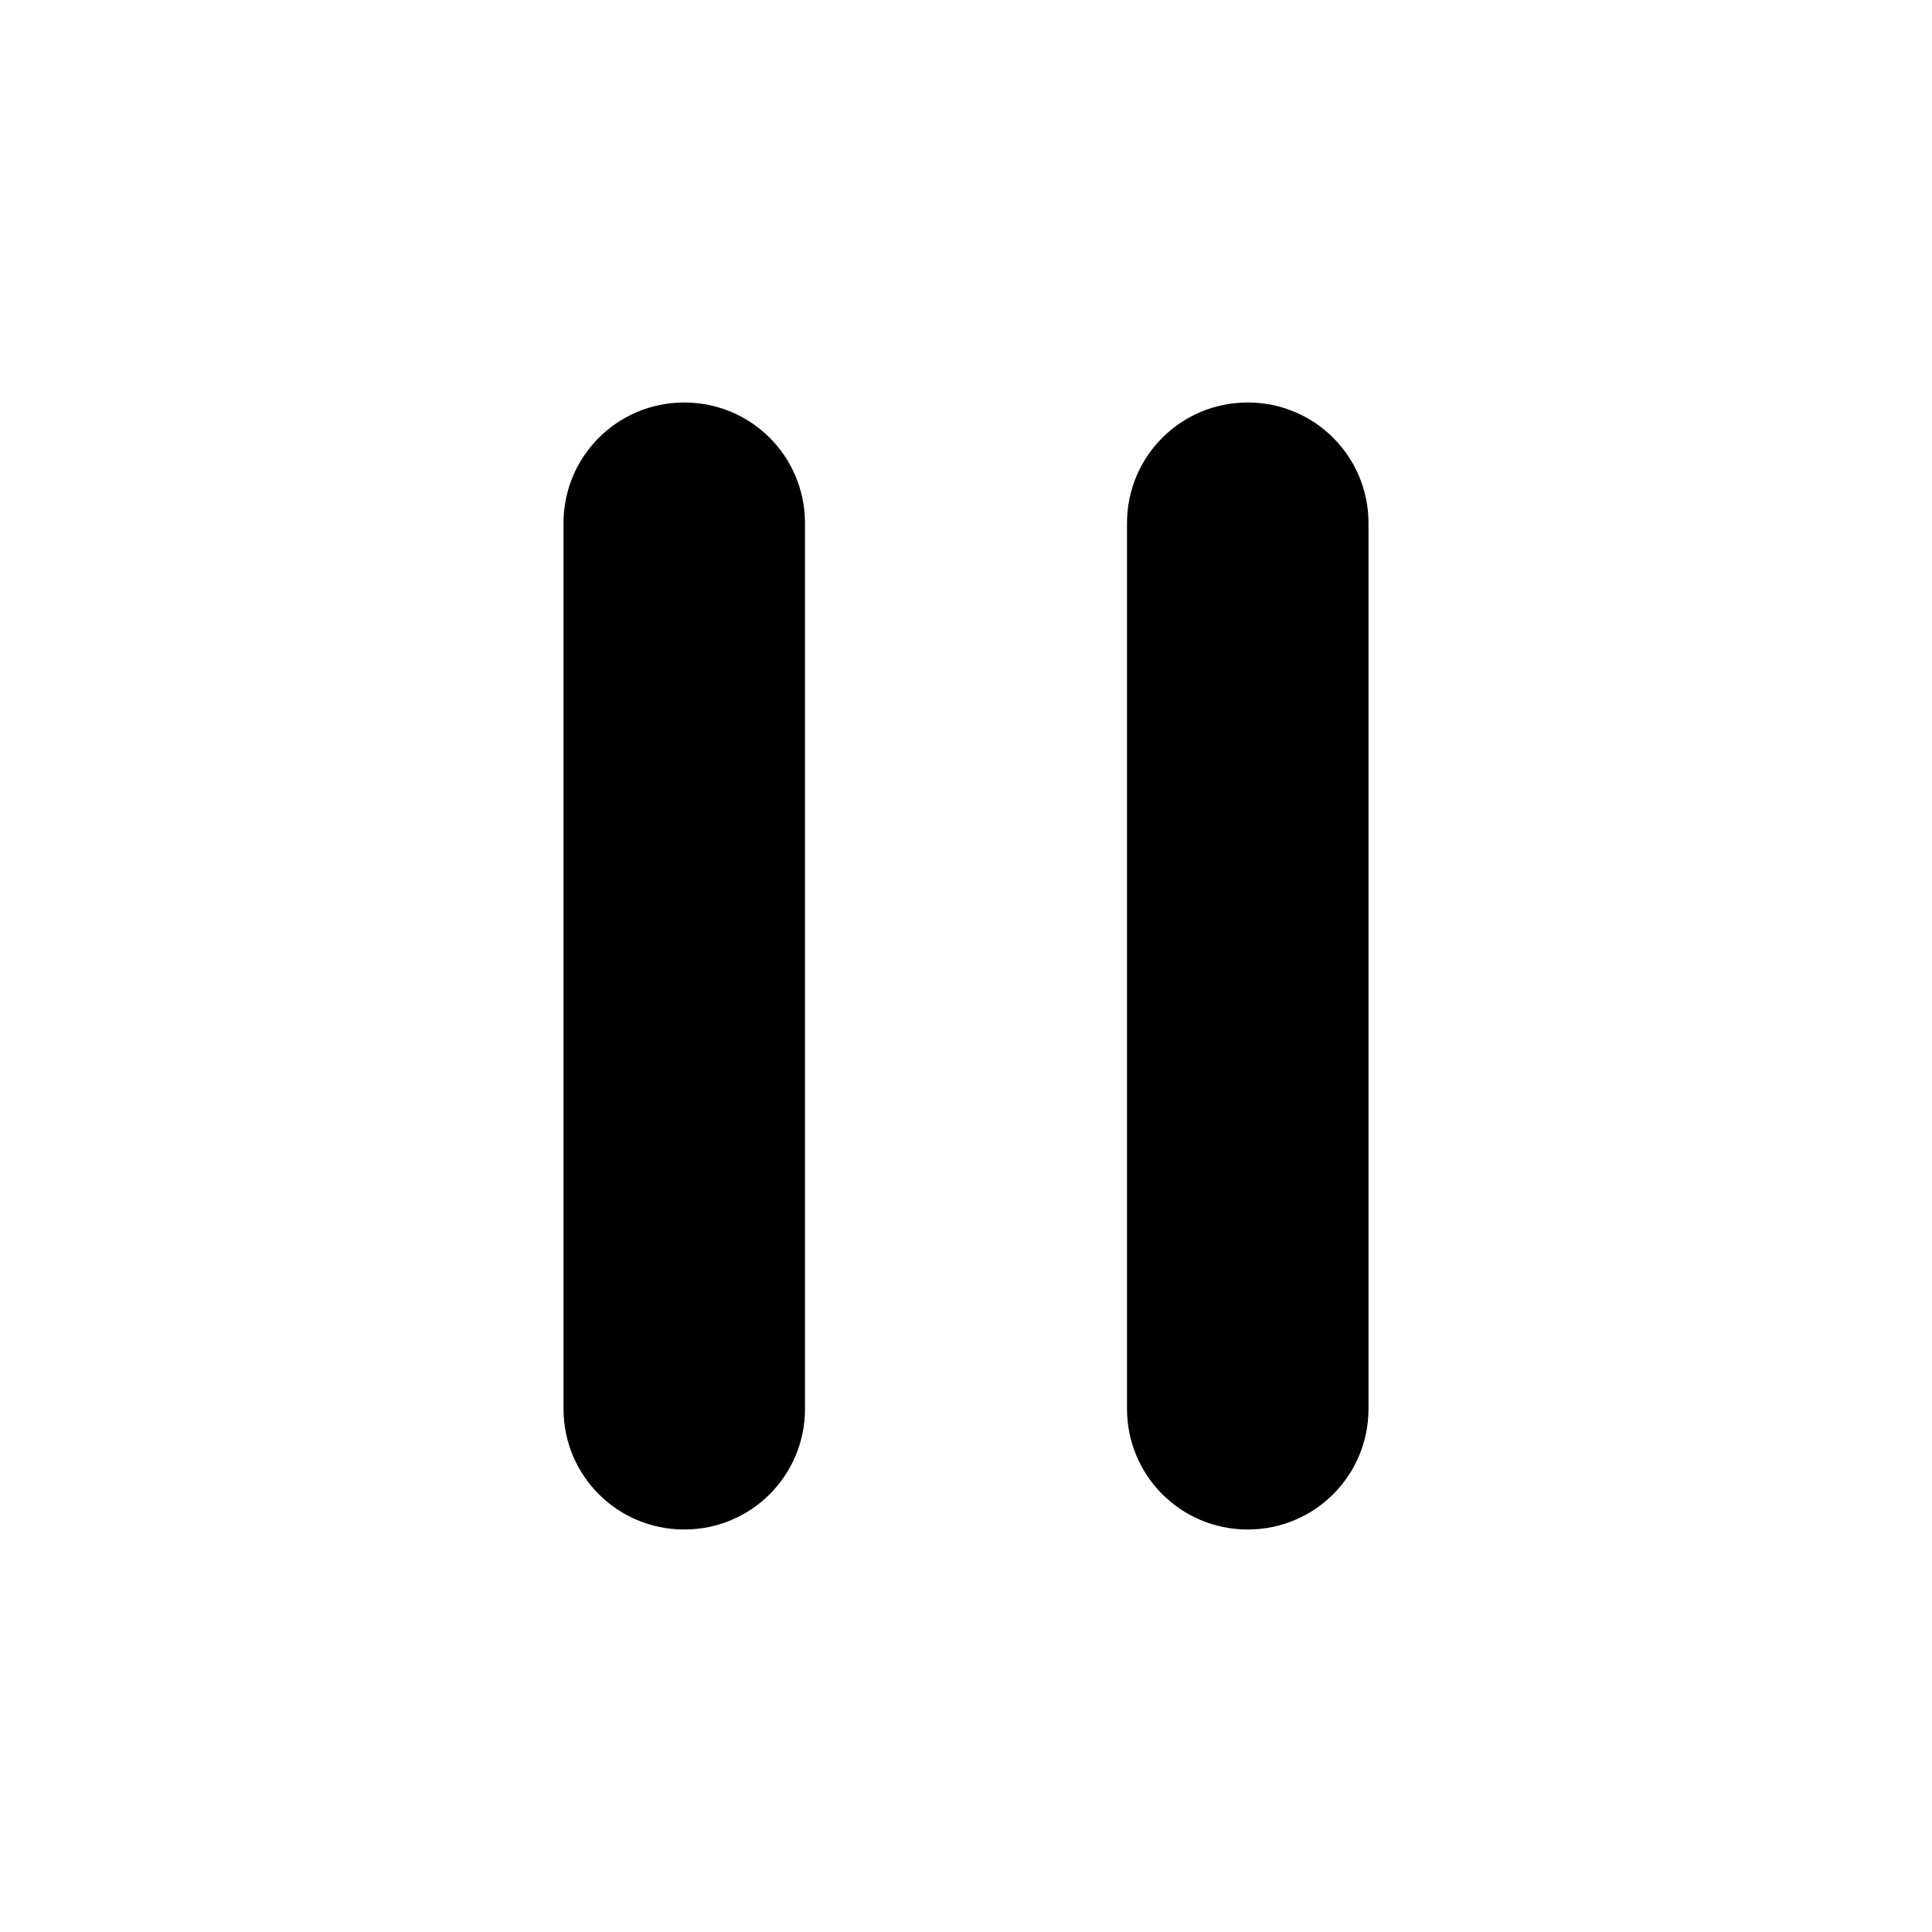
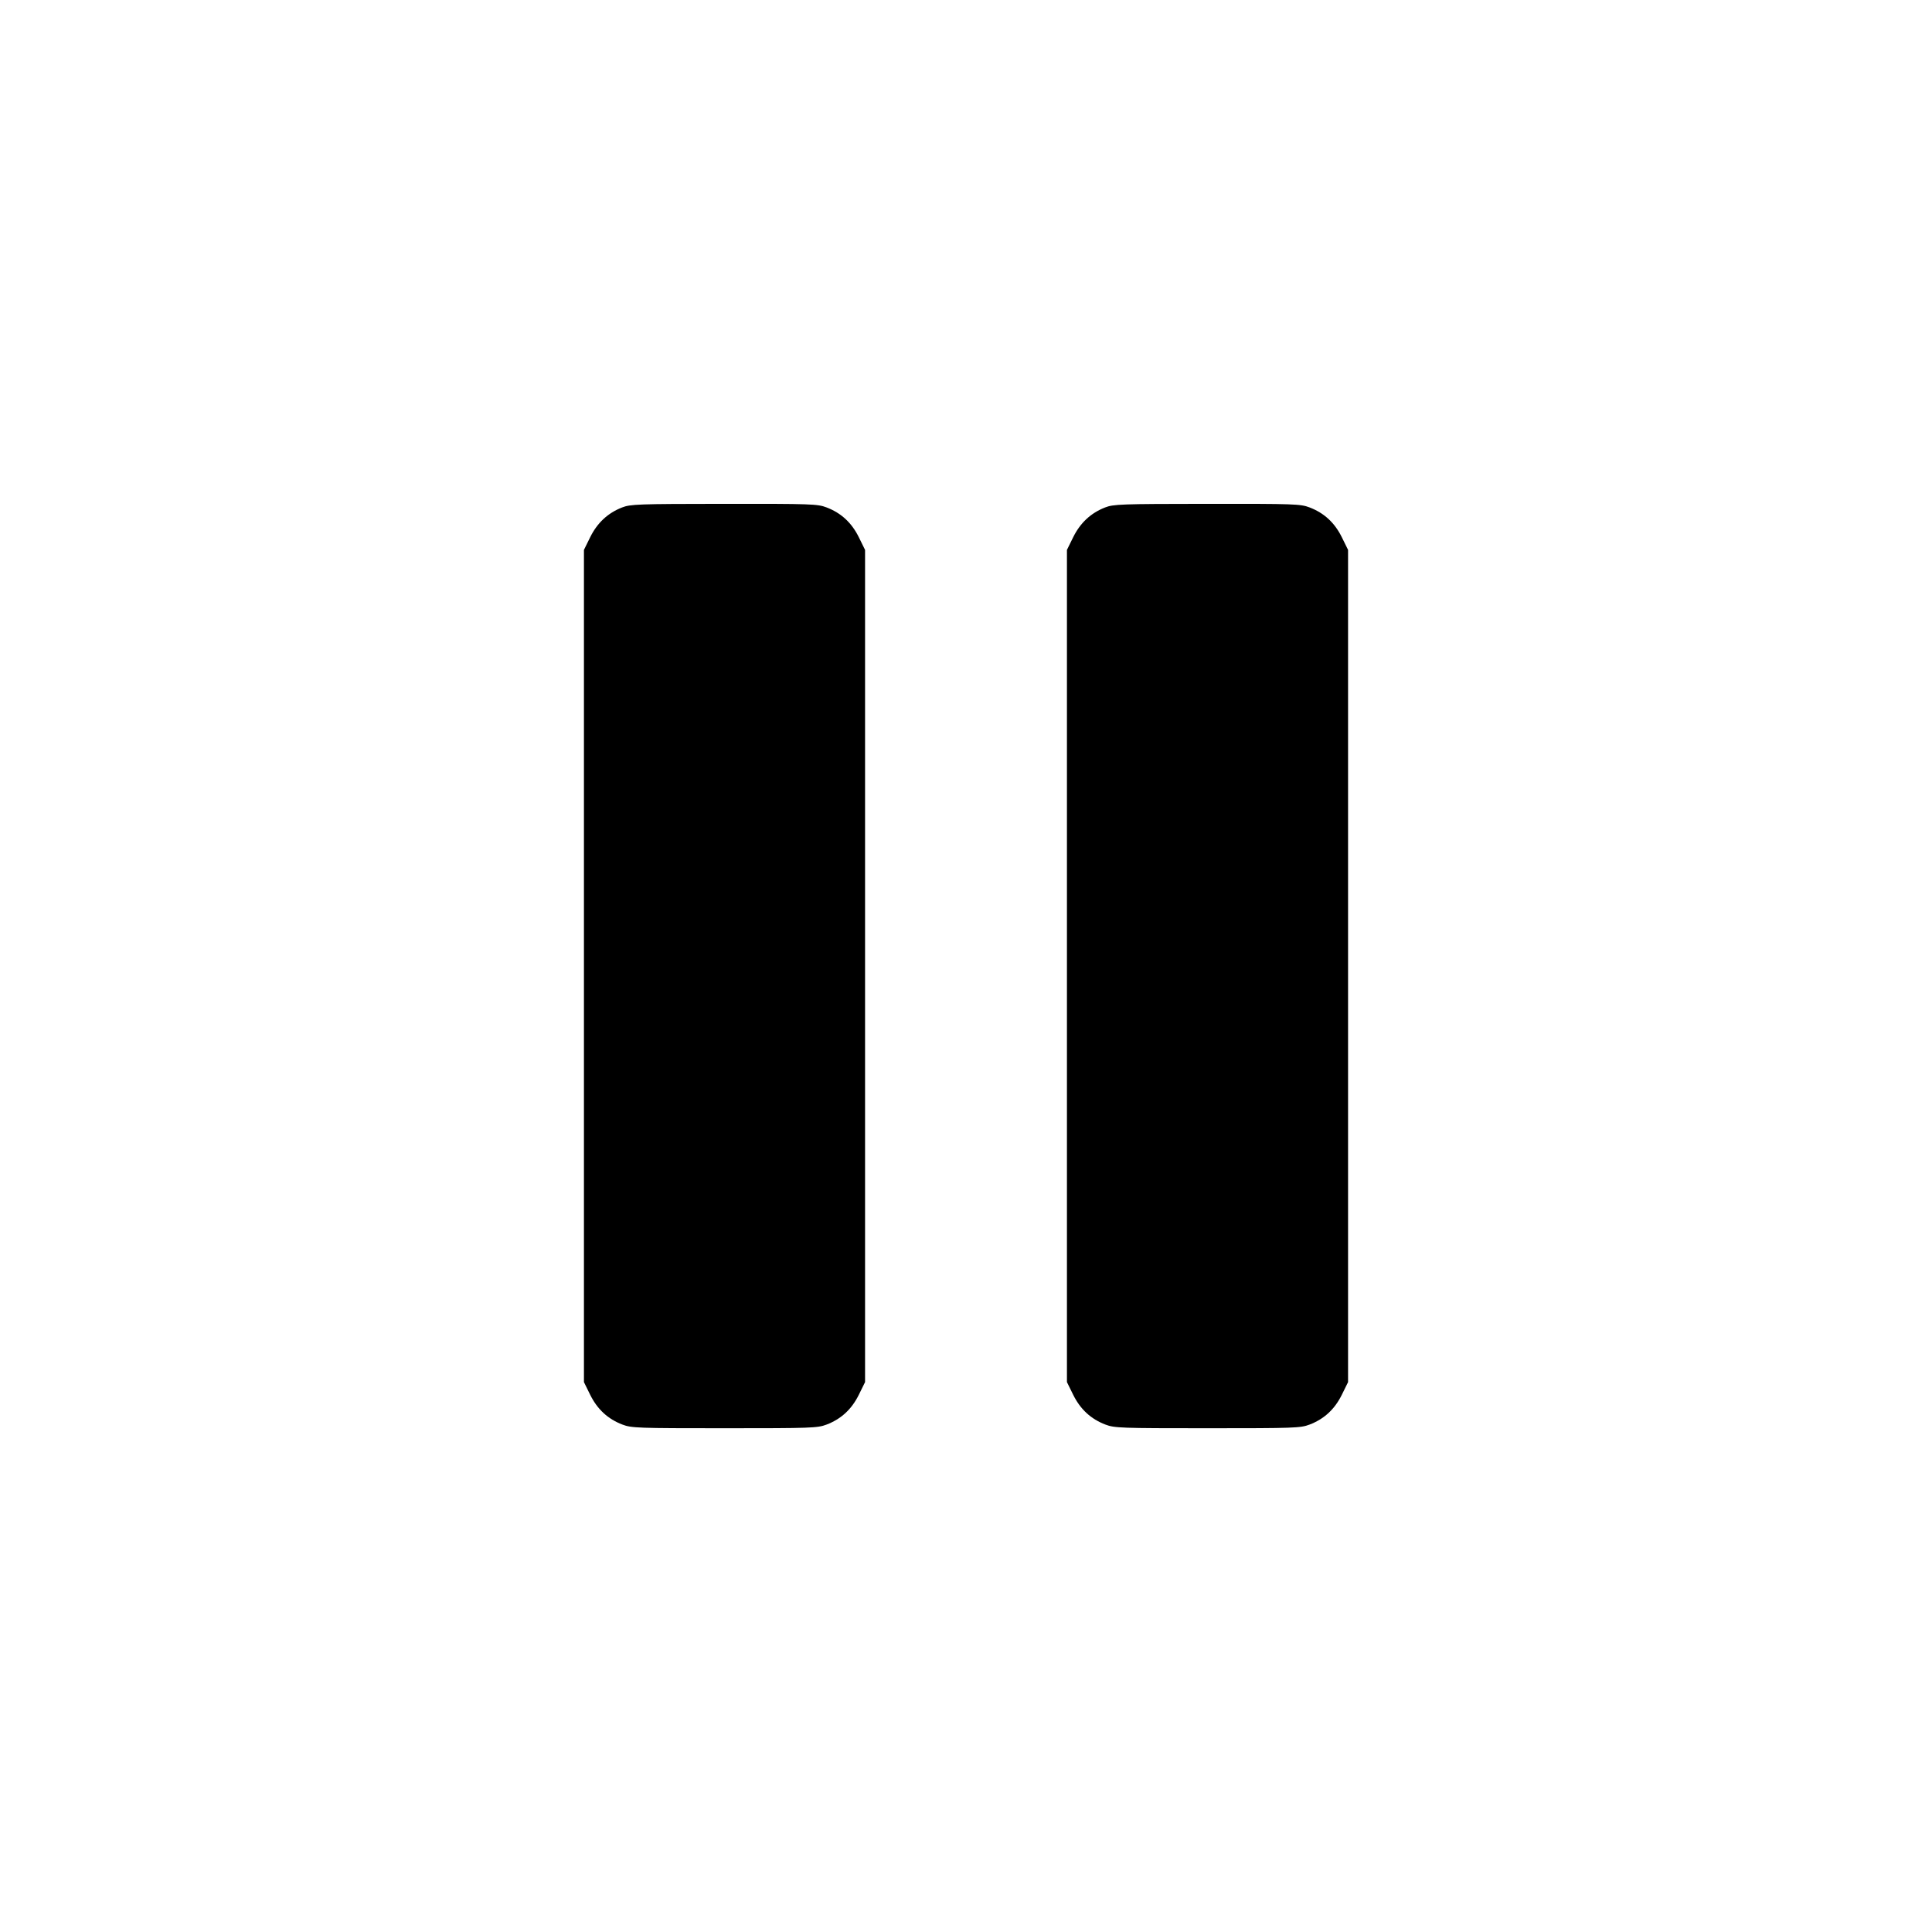
- <svg xmlns="http://www.w3.org/2000/svg" id="svg4" width="24" height="24" fill="none" version="1.1" viewBox="0 0 24 24">
-   <path id="rect1029" d="m8.5 5c-0.831 0-1.5 0.669-1.5 1.5v11c0 0.831 0.669 1.5 1.5 1.5s1.5-0.669 1.5-1.5v-11c0-0.831-0.669-1.5-1.5-1.5zm7 0c-0.831 0-1.5 0.669-1.5 1.5v11c0 0.831 0.669 1.5 1.5 1.5s1.5-0.669 1.5-1.5v-11c0-0.831-0.669-1.5-1.5-1.5z" fill="#000" />
+ <svg xmlns="http://www.w3.org/2000/svg" width="1024" height="1024" viewBox="0 0 1024 1024">
+   <path d="M 329.696 268.971 C 322.147 271.920, 316.539 277.159, 312.800 284.755 L 309.500 291.458 309.500 512 L 309.500 732.542 312.800 739.245 C 316.594 746.952, 322.206 752.131, 329.955 755.075 C 334.705 756.880, 338.079 757, 384 757 C 429.921 757, 433.295 756.880, 438.045 755.075 C 445.794 752.131, 451.406 746.952, 455.200 739.245 L 458.500 732.542 458.500 512 L 458.500 291.458 455.200 284.755 C 451.406 277.048, 445.794 271.869, 438.045 268.925 C 433.287 267.117, 429.983 267.003, 383.739 267.047 C 338.012 267.090, 334.157 267.227, 329.696 268.971 M 585.696 268.971 C 578.147 271.920, 572.539 277.159, 568.800 284.755 L 565.500 291.458 565.500 512 L 565.500 732.542 568.800 739.245 C 572.594 746.952, 578.206 752.131, 585.955 755.075 C 590.705 756.880, 594.079 757, 640 757 C 685.921 757, 689.295 756.880, 694.045 755.075 C 701.794 752.131, 707.406 746.952, 711.200 739.245 L 714.500 732.542 714.500 512 L 714.500 291.458 711.200 284.755 C 707.406 277.048, 701.794 271.869, 694.045 268.925 C 689.287 267.117, 685.983 267.003, 639.739 267.047 C 594.012 267.090, 590.157 267.227, 585.696 268.971" fill="#000000" fill-rule="evenodd" />
</svg>
